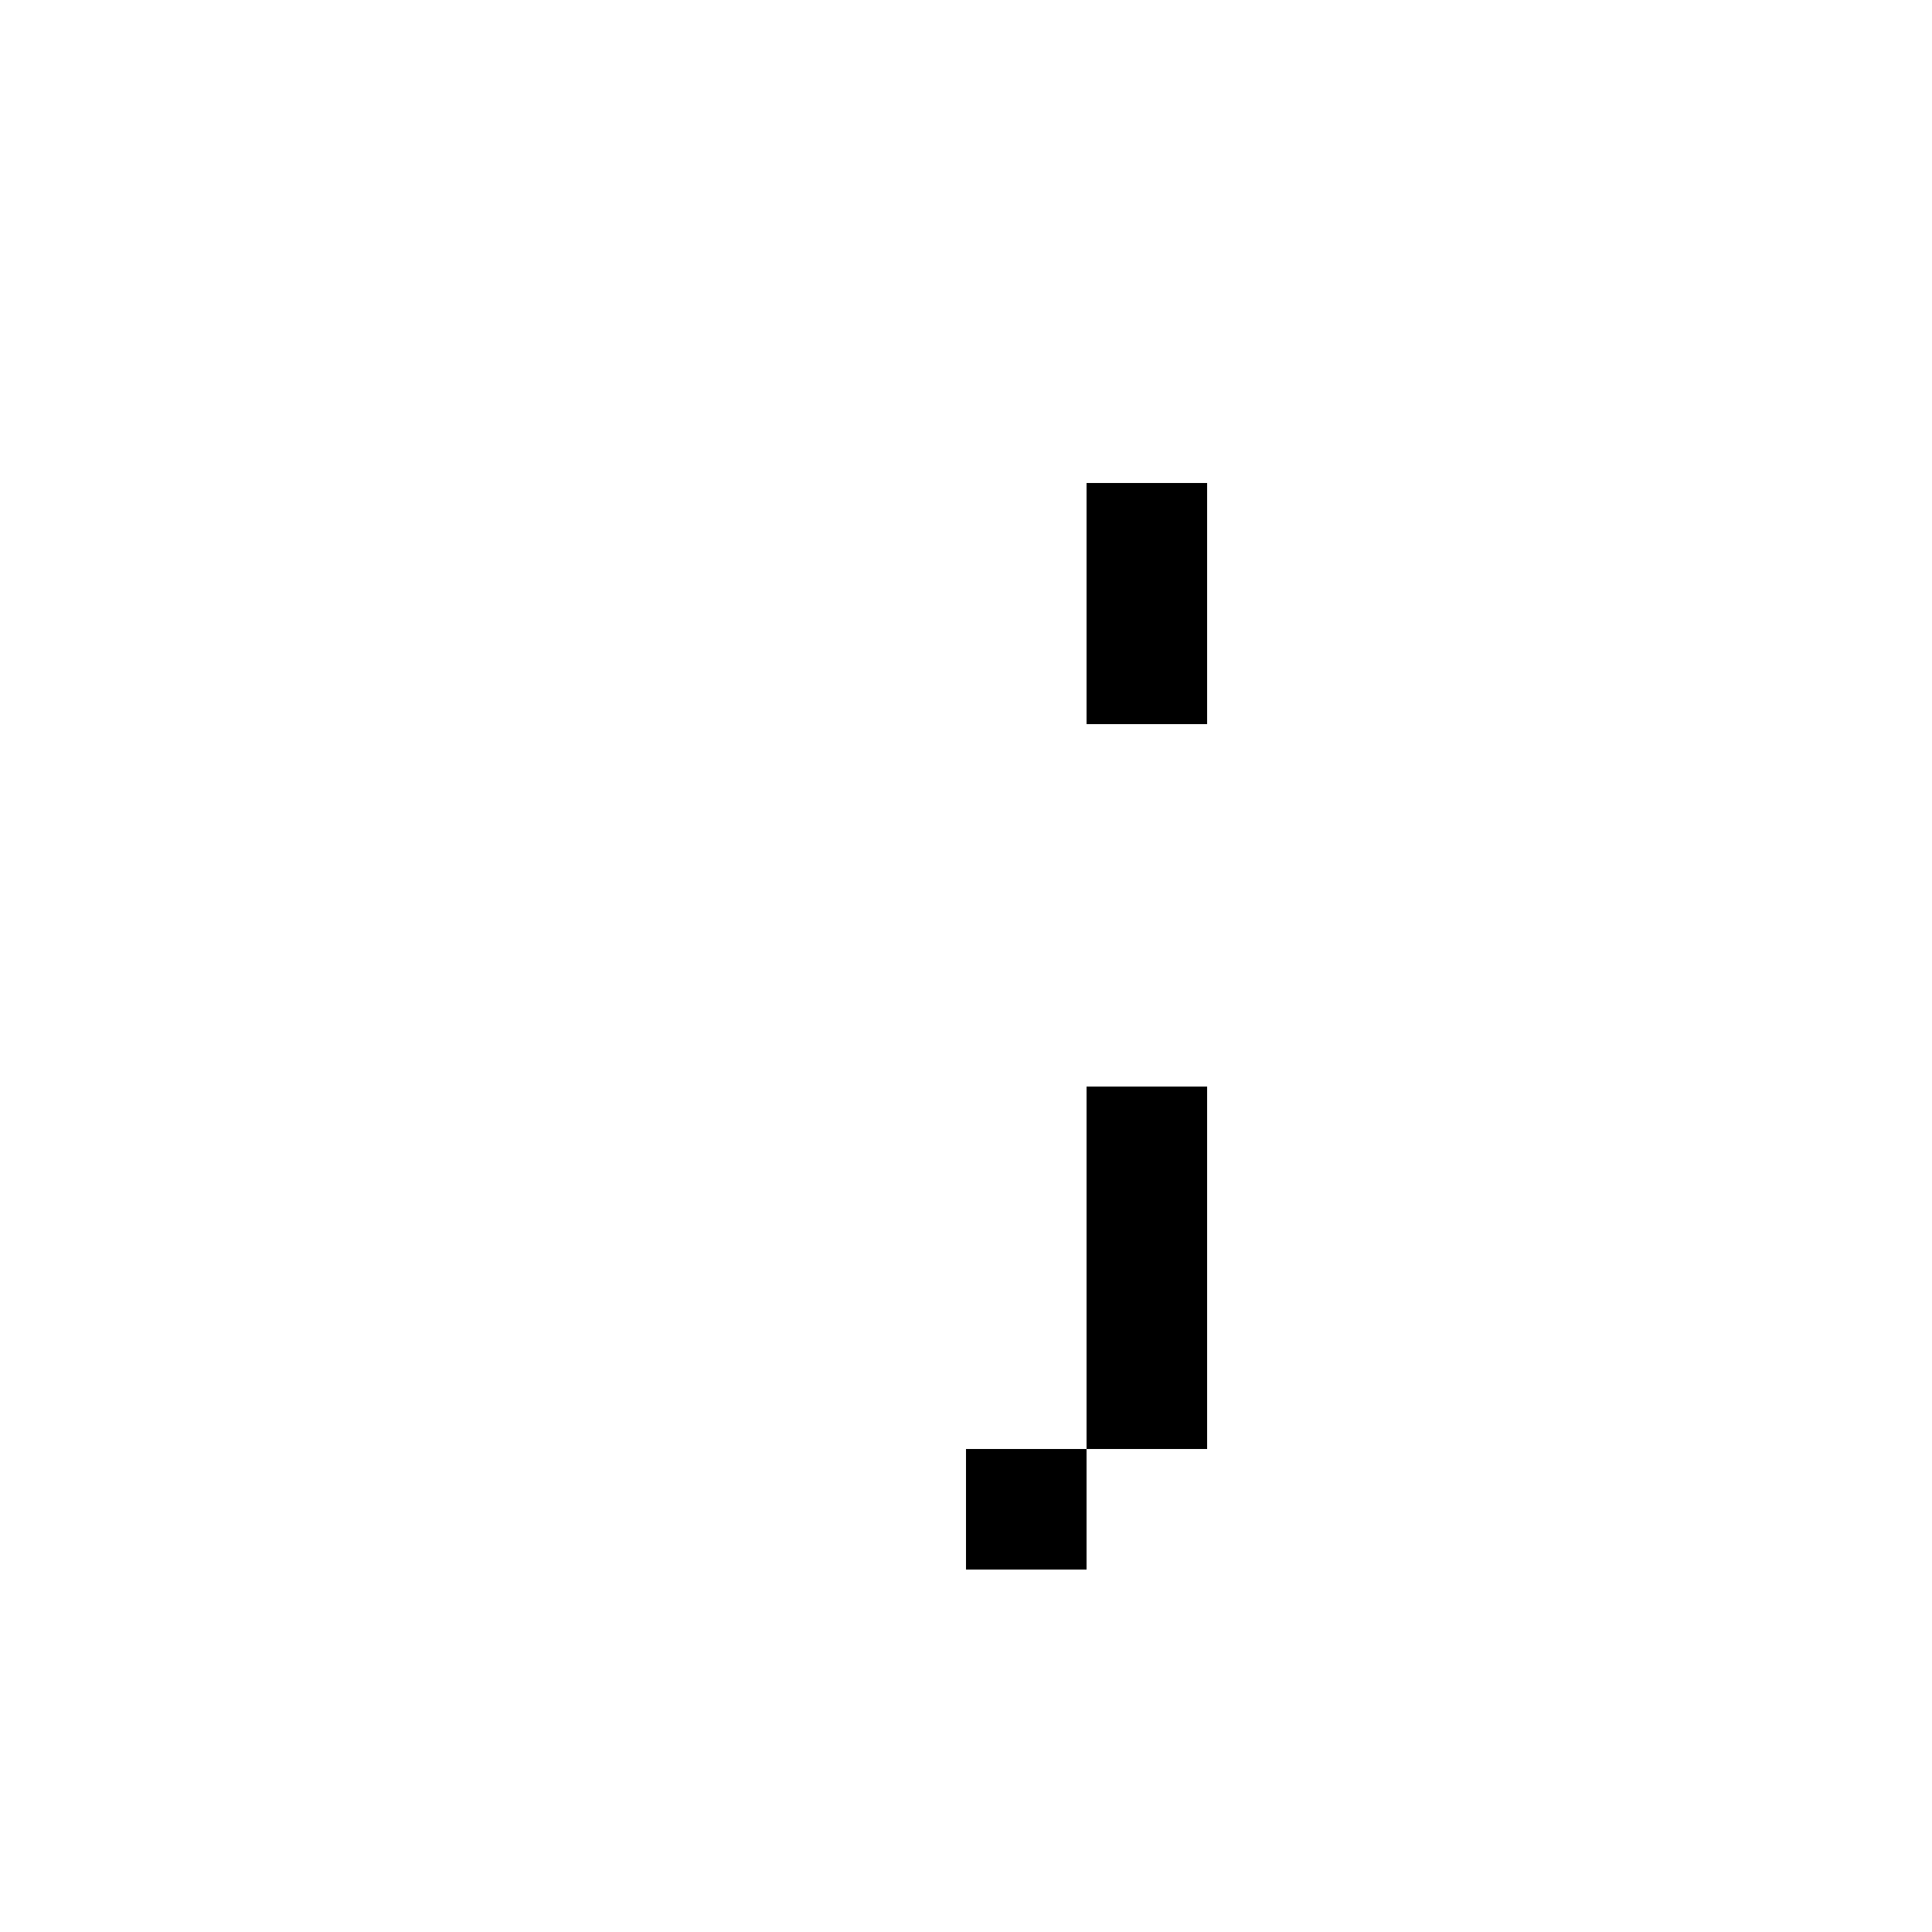
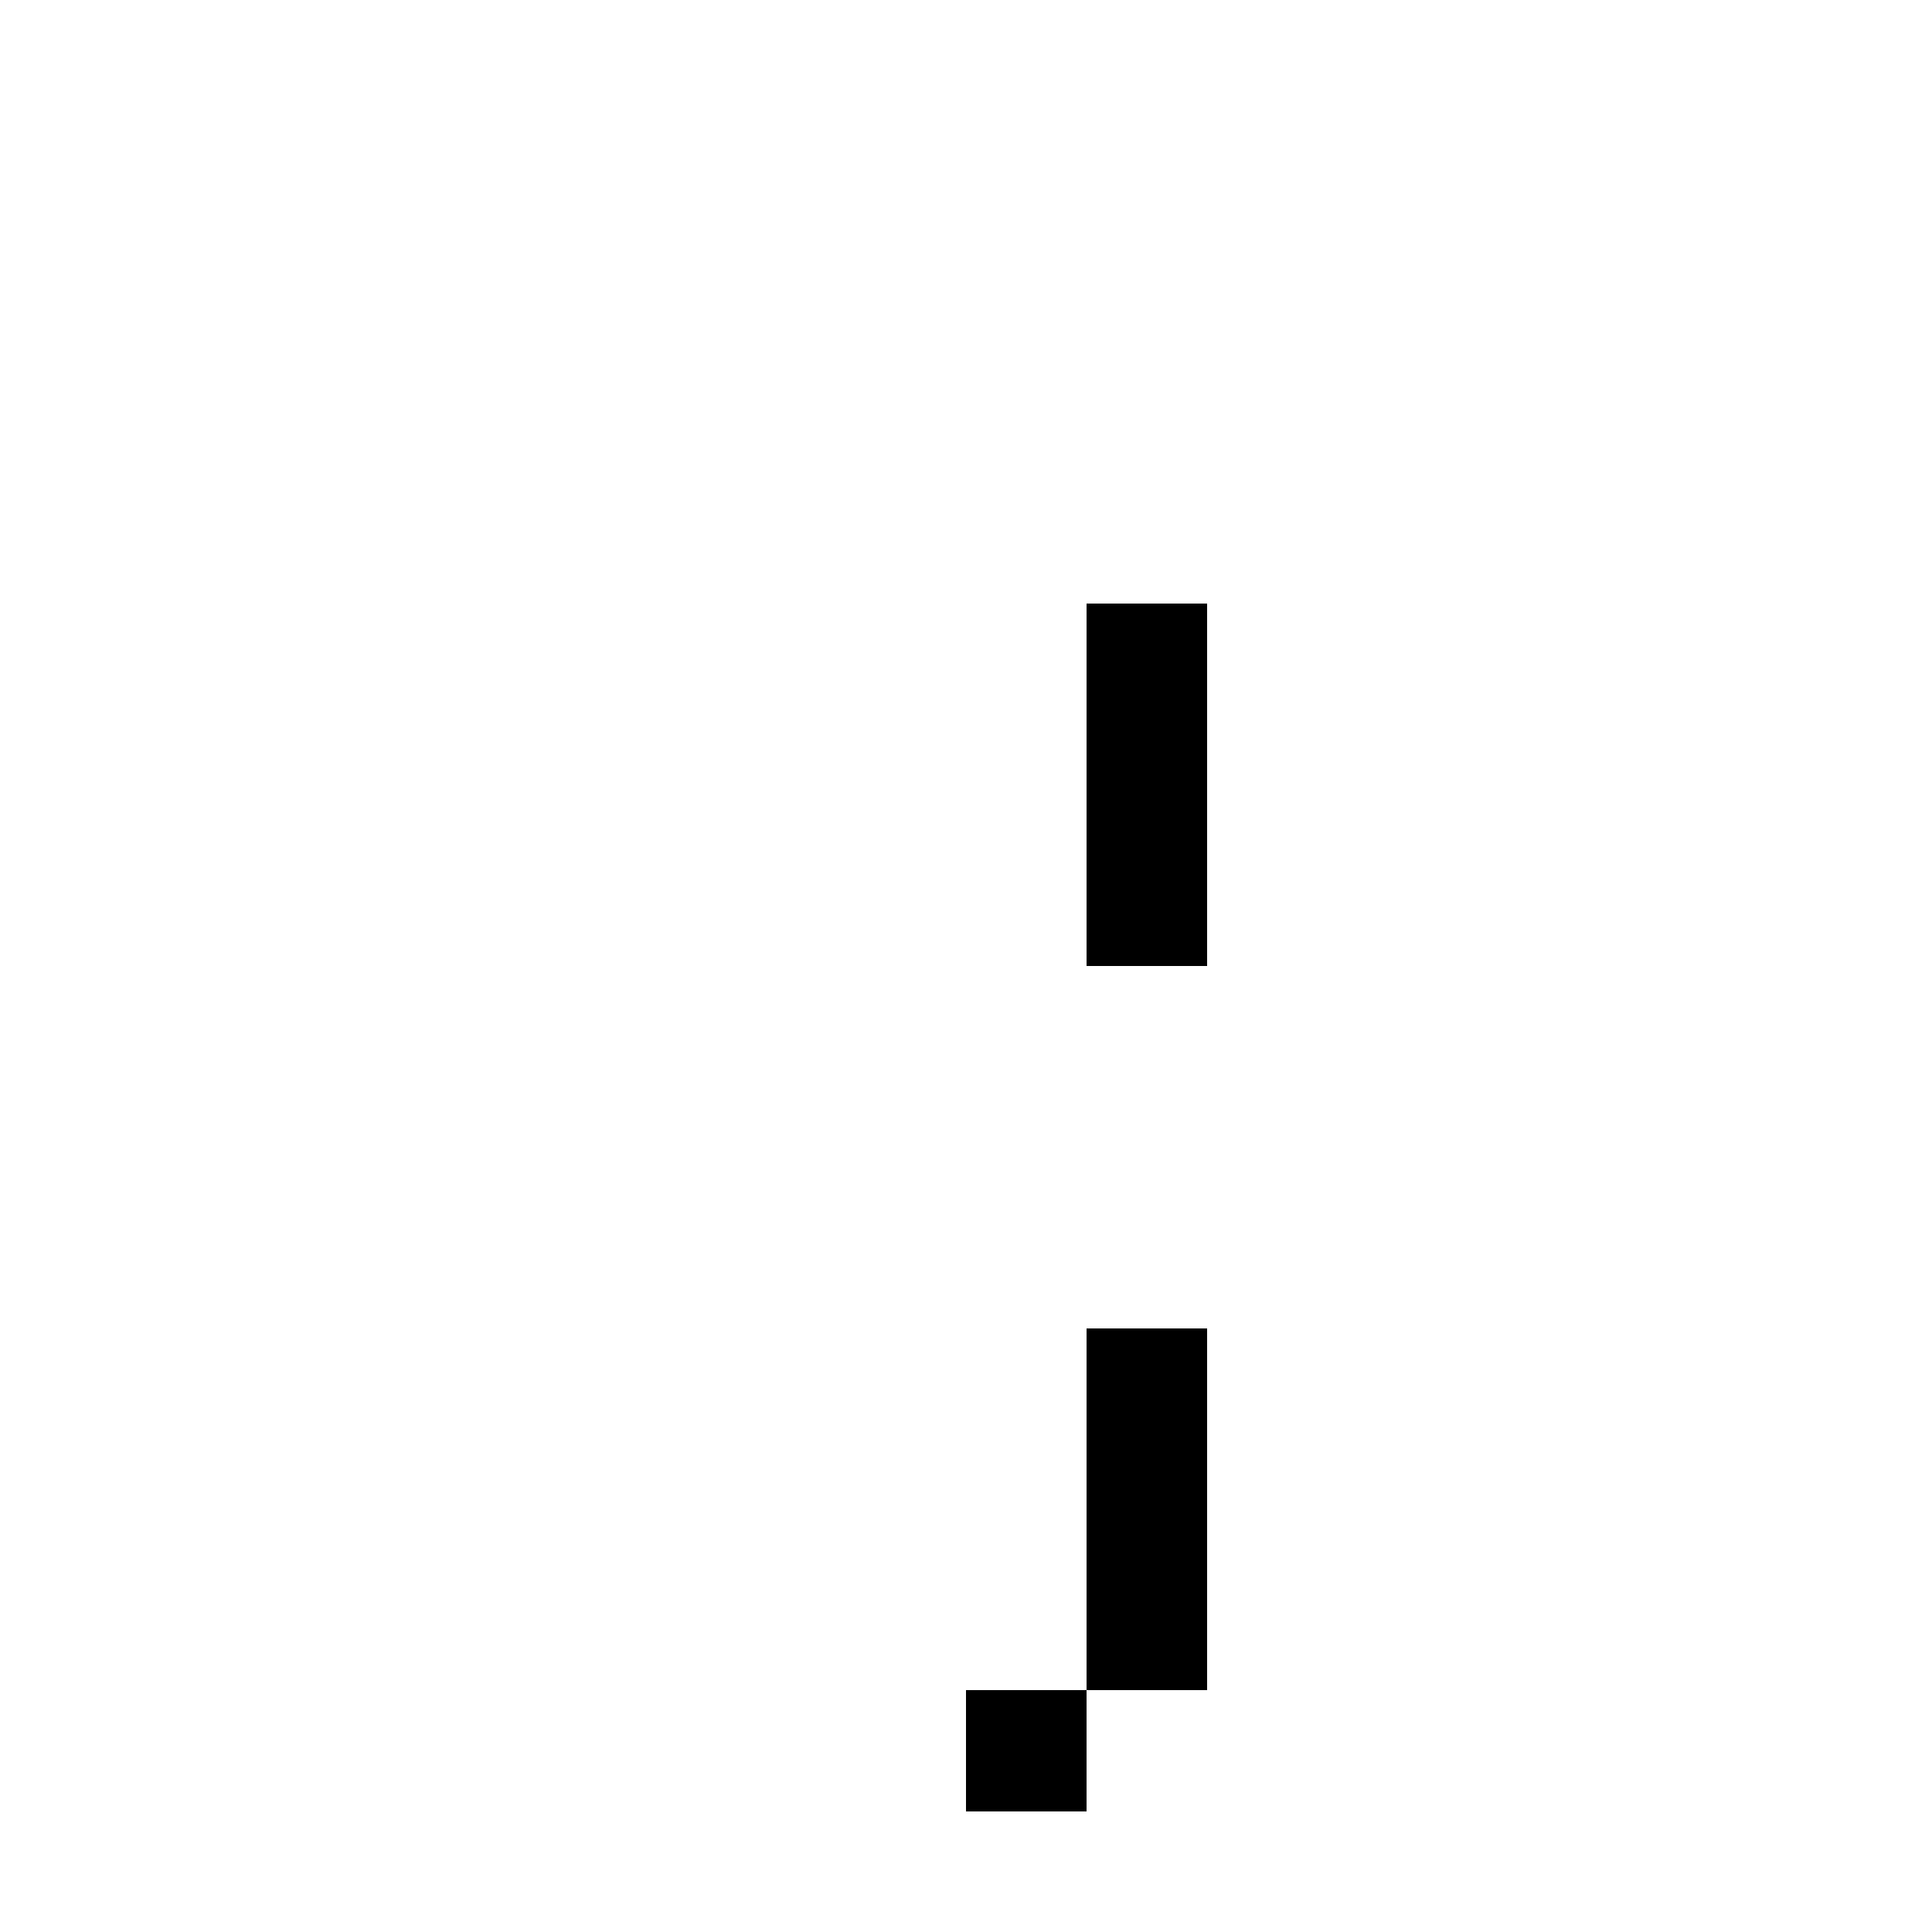
<svg xmlns="http://www.w3.org/2000/svg" baseProfile="full" height="64px" version="1.1" width="64px">
  <defs />
-   <rect fill="rgb(255,255,255)" height="4px" shape-rendering="crispEdges" width="4px" x="28px" y="16px" />
+   <rect fill="rgb(255,255,255)" height="4px" shape-rendering="crispEdges" width="4px" x="24px" y="20px" />
+   <rect fill="rgb(255,255,255)" height="4px" shape-rendering="crispEdges" width="4px" x="24px" y="24px" />
+   <rect fill="rgb(255,255,255)" height="4px" shape-rendering="crispEdges" width="4px" x="24px" y="28px" />
+   <rect fill="rgb(255,255,255)" height="4px" shape-rendering="crispEdges" width="4px" x="24px" y="44px" />
+   <rect fill="rgb(255,255,255)" height="4px" shape-rendering="crispEdges" width="4px" x="24px" y="48px" />
+   <rect fill="rgb(255,255,255)" height="4px" shape-rendering="crispEdges" width="4px" x="24px" y="56px" />
  <rect fill="rgb(255,255,255)" height="4px" shape-rendering="crispEdges" width="4px" x="28px" y="20px" />
-   <rect fill="rgb(255,255,255)" height="4px" shape-rendering="crispEdges" width="4px" x="28px" y="36px" />
-   <rect fill="rgb(255,255,255)" height="4px" shape-rendering="crispEdges" width="4px" x="28px" y="40px" />
+   <rect fill="rgb(255,255,255)" height="4px" shape-rendering="crispEdges" width="4px" x="28px" y="24px" />
+   <rect fill="rgb(255,255,255)" height="4px" shape-rendering="crispEdges" width="4px" x="28px" y="28px" />
+   <rect fill="rgb(255,255,255)" height="4px" shape-rendering="crispEdges" width="4px" x="28px" y="44px" />
  <rect fill="rgb(255,255,255)" height="4px" shape-rendering="crispEdges" width="4px" x="28px" y="48px" />
-   <rect fill="rgb(255,255,255)" height="4px" shape-rendering="crispEdges" width="4px" x="32px" y="16px" />
+   <rect fill="rgb(255,255,255)" height="4px" shape-rendering="crispEdges" width="4px" x="28px" y="52px" />
+   <rect fill="rgb(255,255,255)" height="4px" shape-rendering="crispEdges" width="4px" x="28px" y="56px" />
  <rect fill="rgb(255,255,255)" height="4px" shape-rendering="crispEdges" width="4px" x="32px" y="20px" />
-   <rect fill="rgb(255,255,255)" height="4px" shape-rendering="crispEdges" width="4px" x="32px" y="36px" />
-   <rect fill="rgb(255,255,255)" height="4px" shape-rendering="crispEdges" width="4px" x="32px" y="40px" />
+   <rect fill="rgb(255,255,255)" height="4px" shape-rendering="crispEdges" width="4px" x="32px" y="24px" />
+   <rect fill="rgb(255,255,255)" height="4px" shape-rendering="crispEdges" width="4px" x="32px" y="28px" />
  <rect fill="rgb(255,255,255)" height="4px" shape-rendering="crispEdges" width="4px" x="32px" y="44px" />
-   <rect fill="rgb(0,0,0)" height="4px" shape-rendering="crispEdges" width="4px" x="32px" y="48px" />
-   <rect fill="rgb(0,0,0)" height="4px" shape-rendering="crispEdges" width="4px" x="36px" y="16px" />
+   <rect fill="rgb(255,255,255)" height="4px" shape-rendering="crispEdges" width="4px" x="32px" y="48px" />
+   <rect fill="rgb(255,255,255)" height="4px" shape-rendering="crispEdges" width="4px" x="32px" y="52px" />
+   <rect fill="rgb(0,0,0)" height="4px" shape-rendering="crispEdges" width="4px" x="32px" y="56px" />
  <rect fill="rgb(0,0,0)" height="4px" shape-rendering="crispEdges" width="4px" x="36px" y="20px" />
-   <rect fill="rgb(0,0,0)" height="4px" shape-rendering="crispEdges" width="4px" x="36px" y="36px" />
-   <rect fill="rgb(0,0,0)" height="4px" shape-rendering="crispEdges" width="4px" x="36px" y="40px" />
+   <rect fill="rgb(0,0,0)" height="4px" shape-rendering="crispEdges" width="4px" x="36px" y="24px" />
+   <rect fill="rgb(0,0,0)" height="4px" shape-rendering="crispEdges" width="4px" x="36px" y="28px" />
  <rect fill="rgb(0,0,0)" height="4px" shape-rendering="crispEdges" width="4px" x="36px" y="44px" />
+   <rect fill="rgb(0,0,0)" height="4px" shape-rendering="crispEdges" width="4px" x="36px" y="48px" />
+   <rect fill="rgb(0,0,0)" height="4px" shape-rendering="crispEdges" width="4px" x="36px" y="52px" />
</svg>
